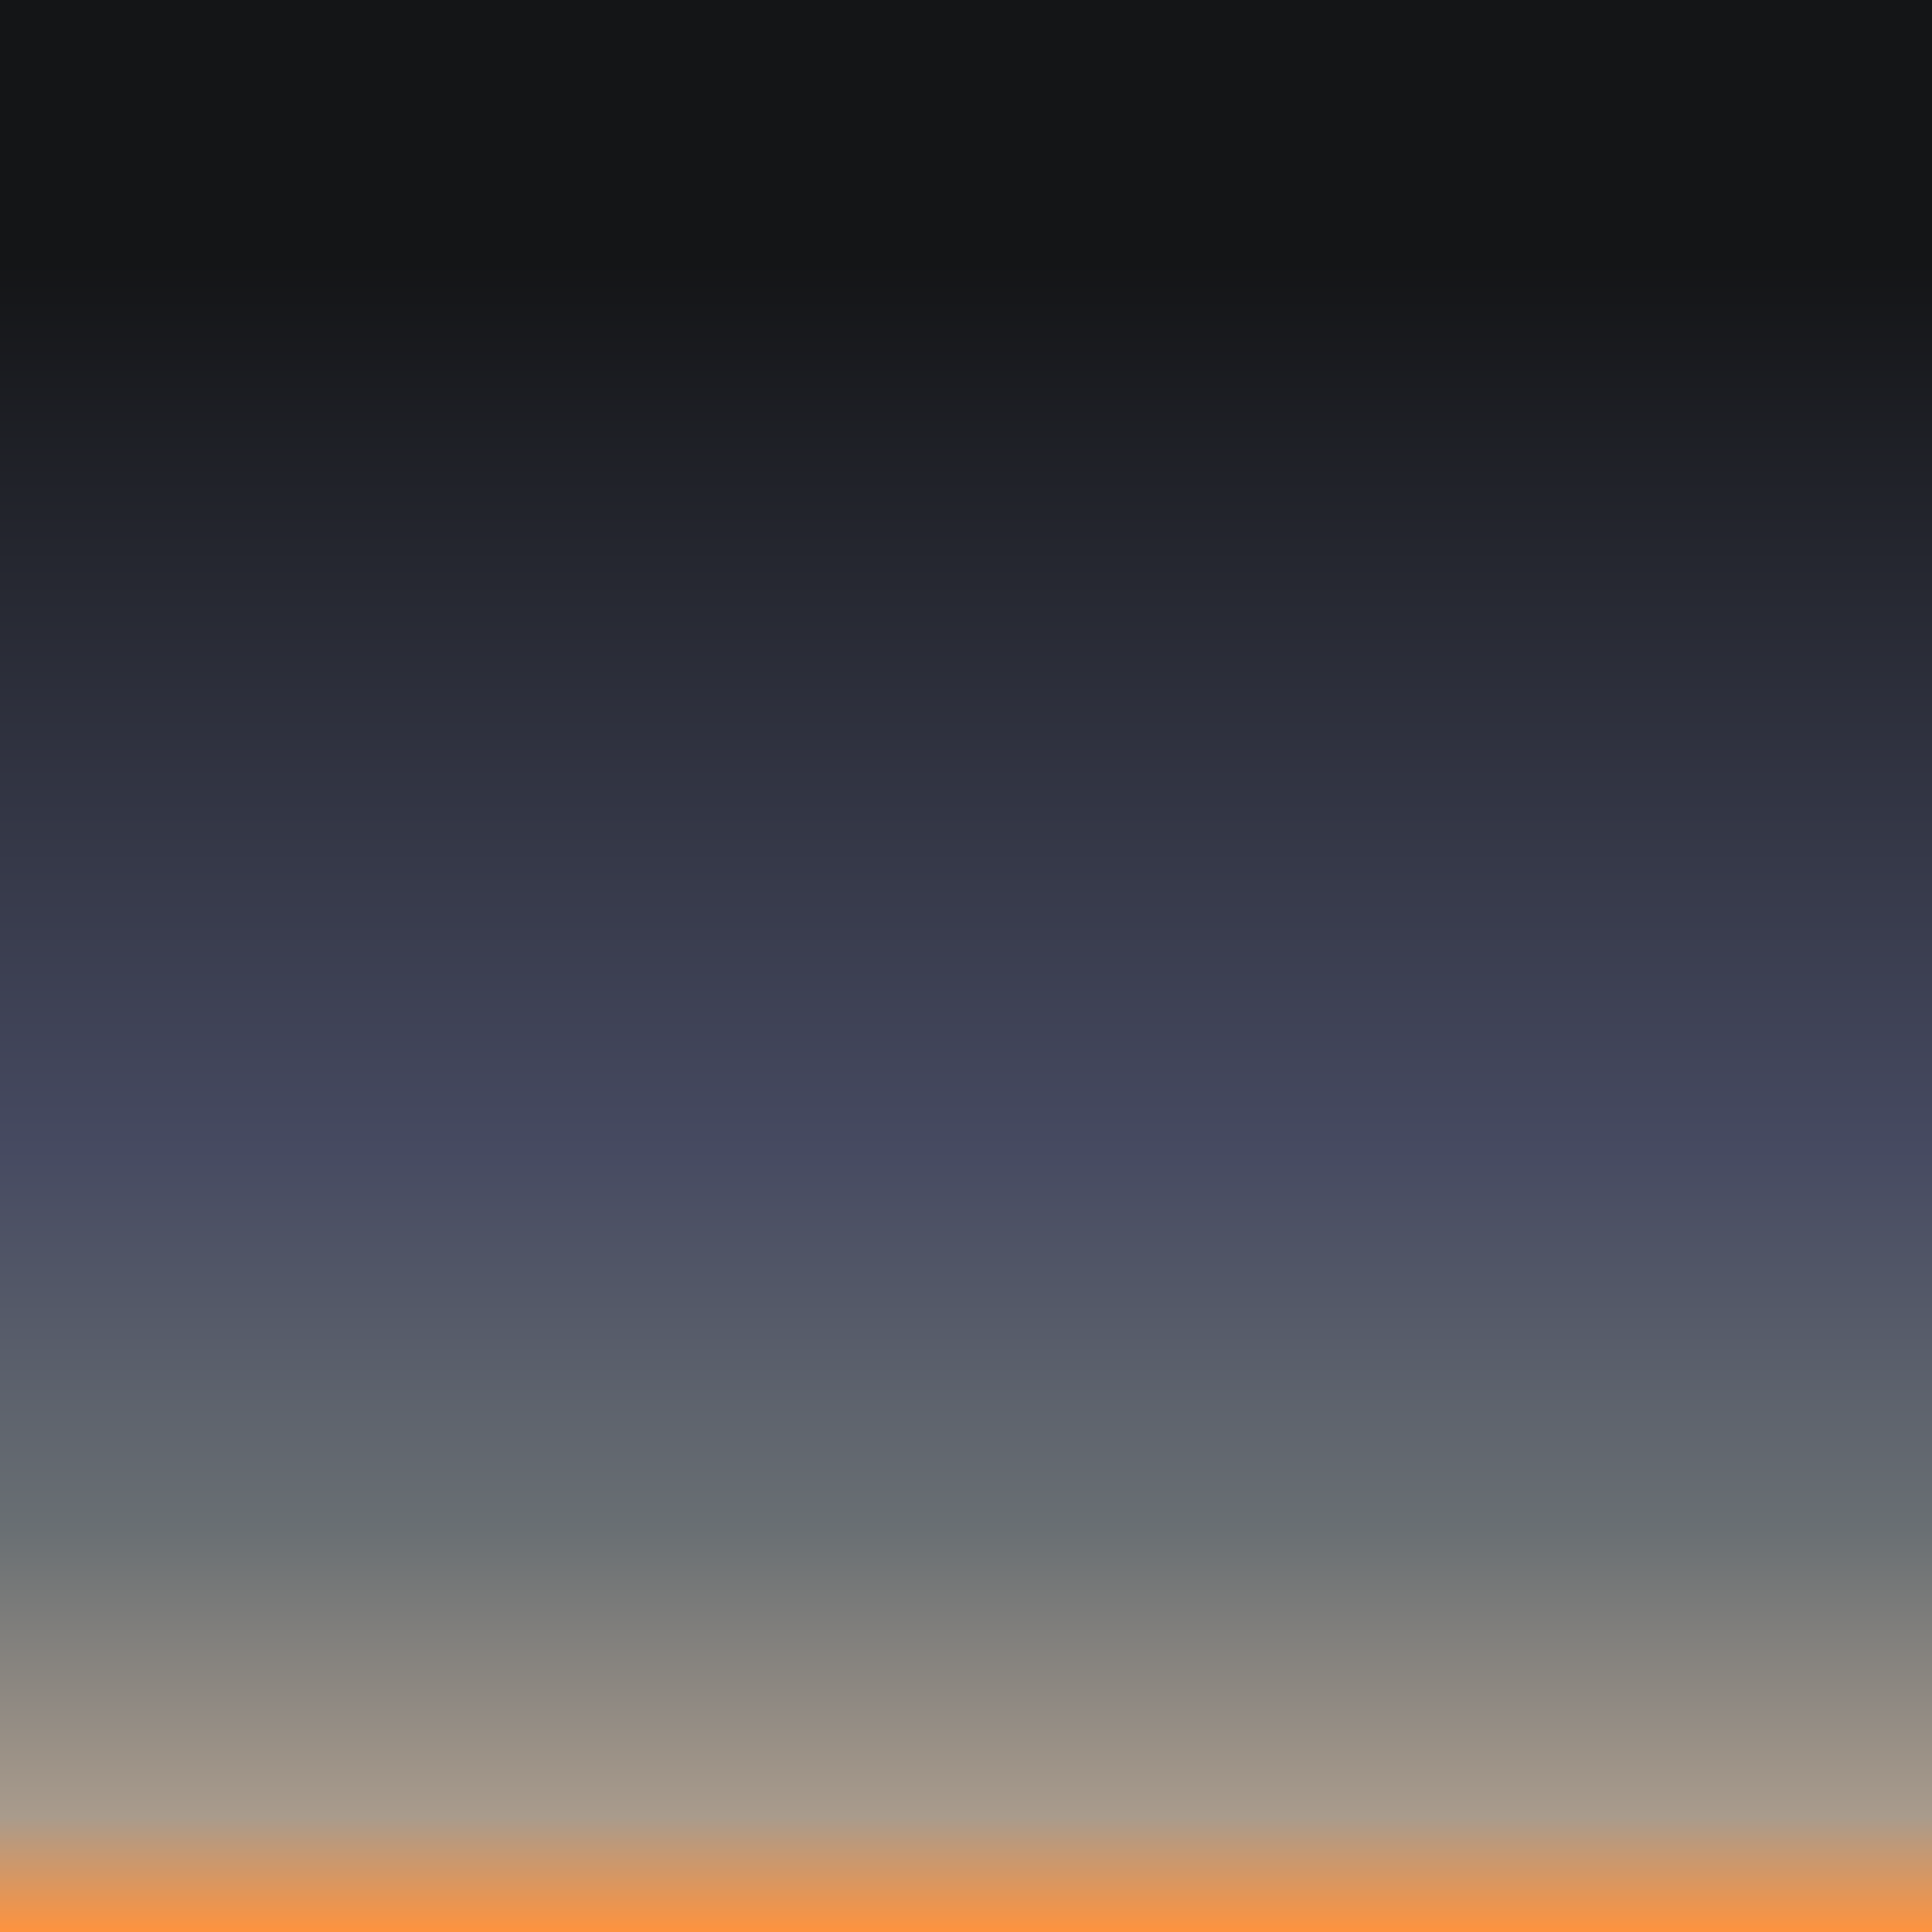
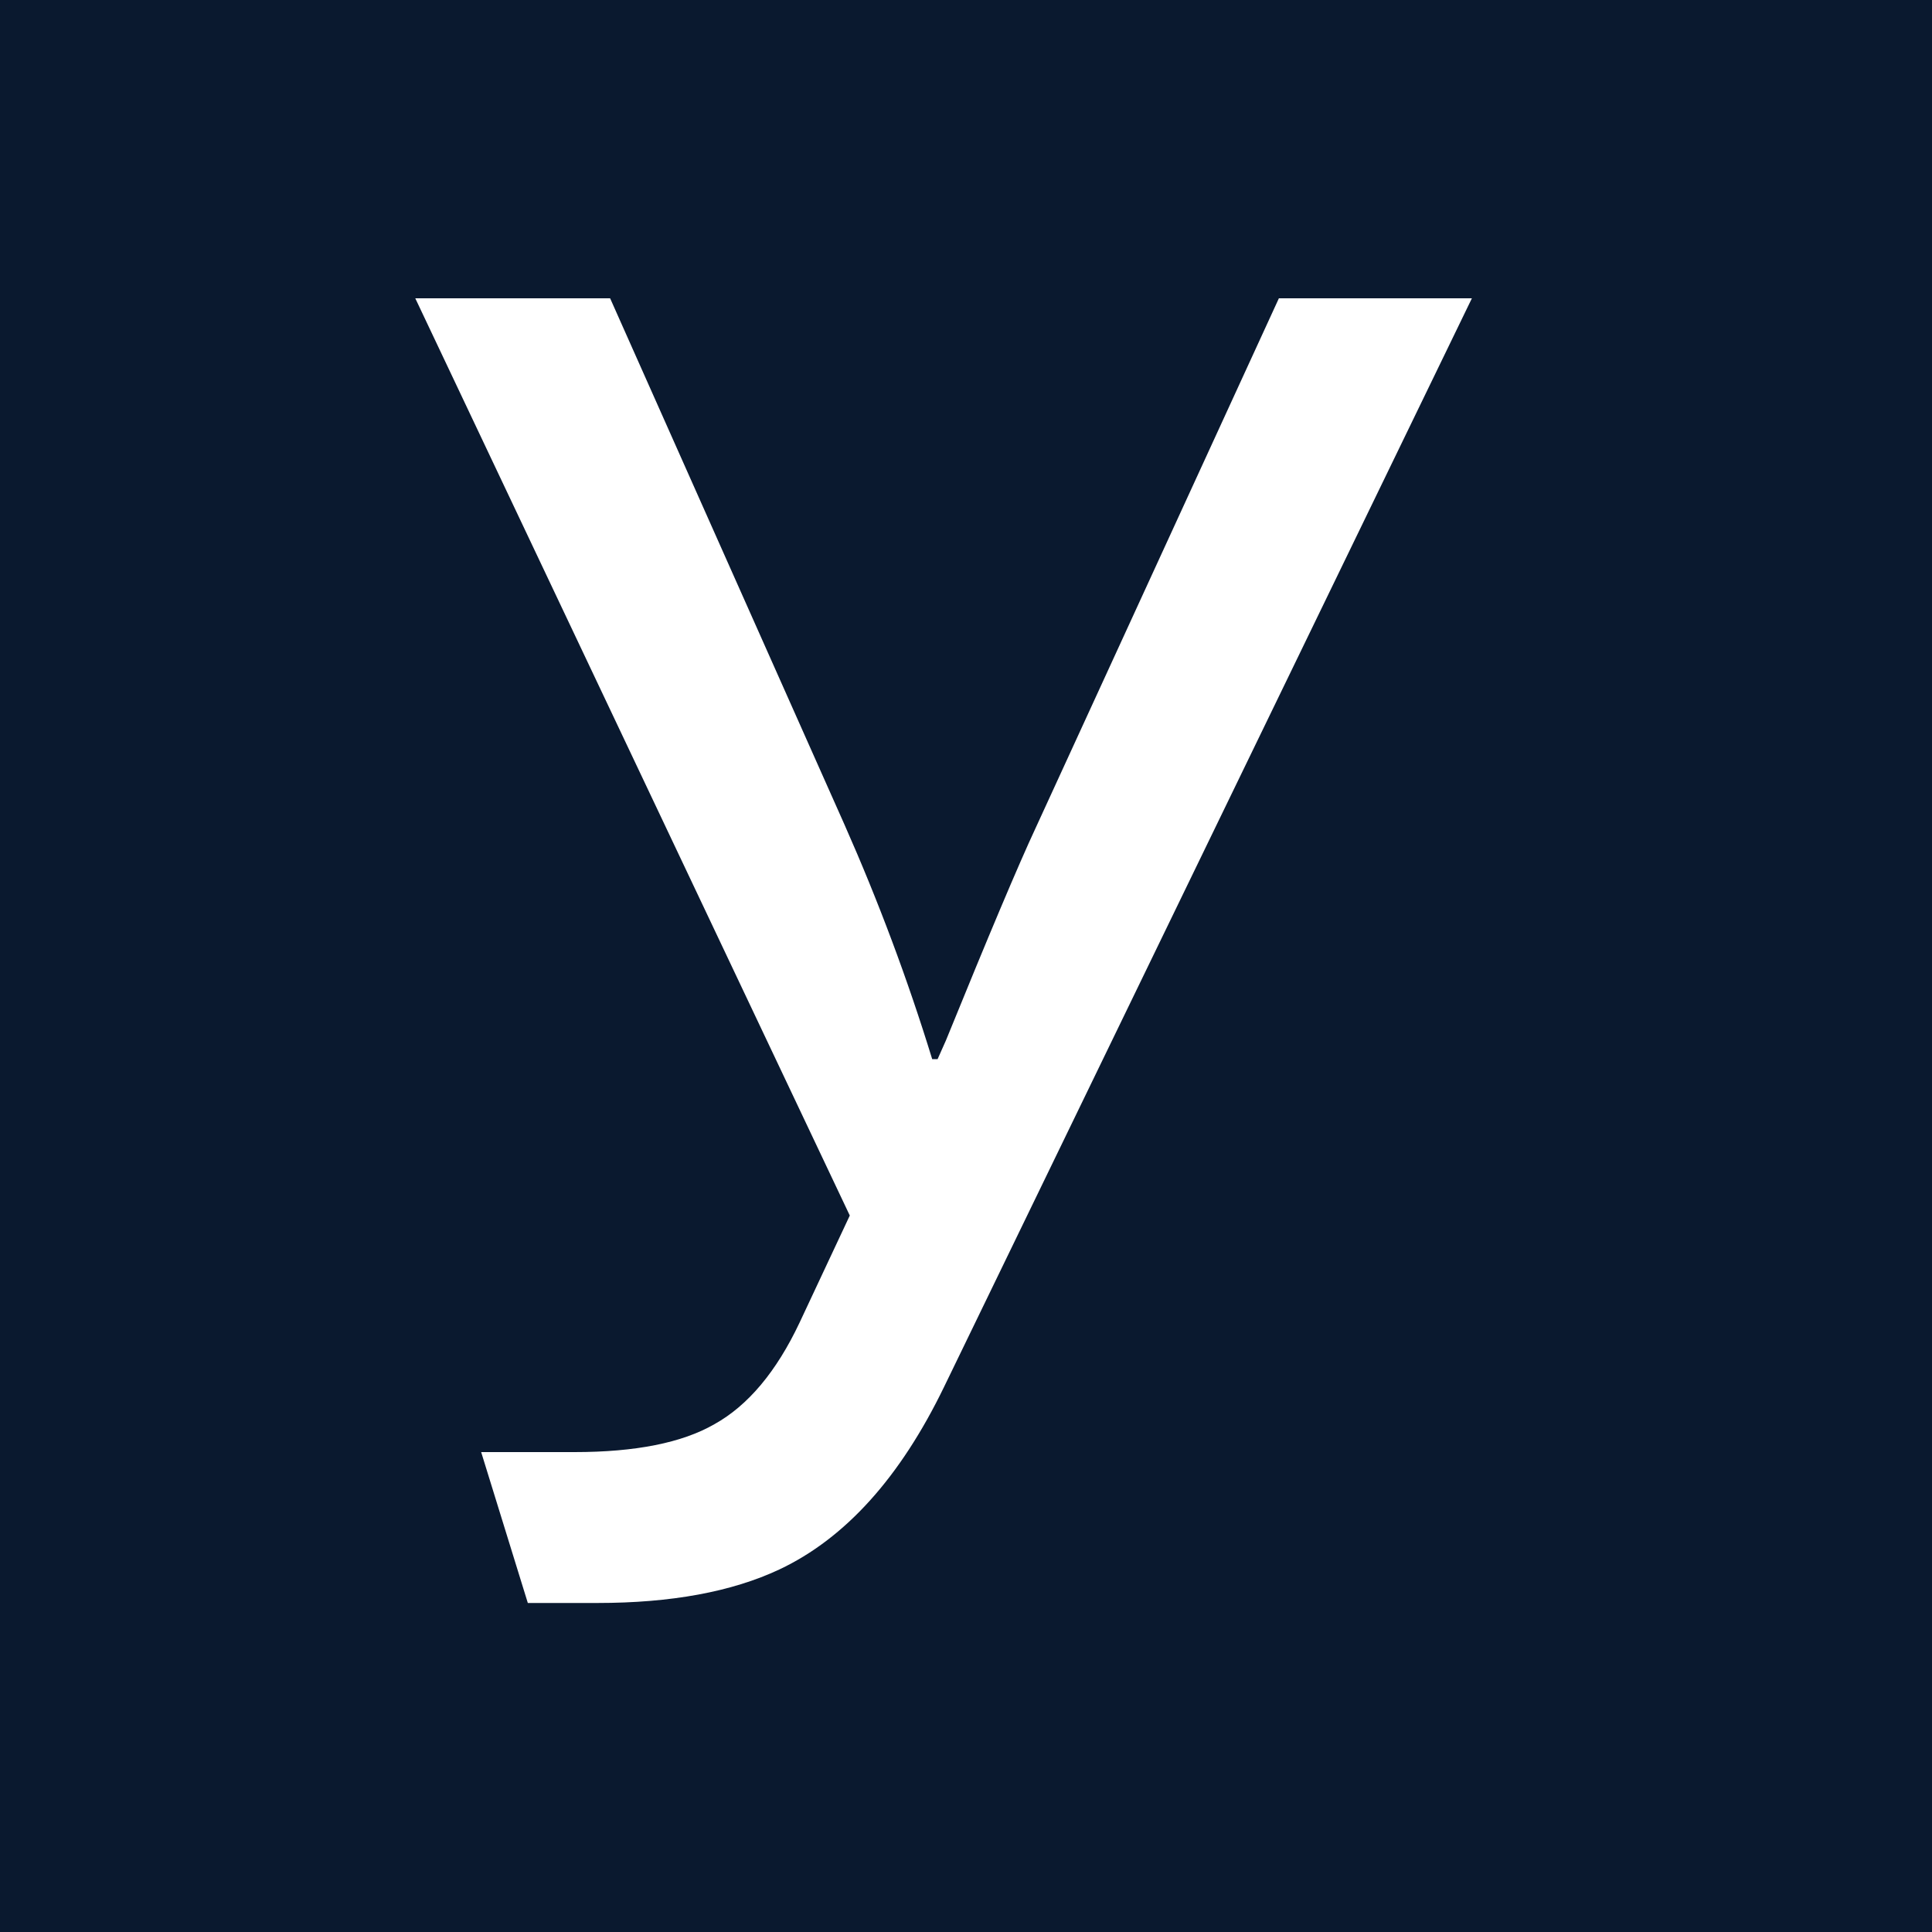
<svg xmlns="http://www.w3.org/2000/svg" width="20" height="20" viewBox="0 0 20 20" fill="none">
-   <rect width="20" height="20" fill="url(#paint0_linear_18_38)" />
-   <defs>
-     <linearGradient id="paint0_linear_18_38" x1="10" y1="0" x2="10" y2="20" gradientUnits="userSpaceOnUse">
-       <stop offset="0.136" stop-color="#141517" />
-       <stop offset="0.595" stop-color="#464A61" />
-       <stop offset="0.791" stop-color="#696F73" />
-       <stop offset="0.94" stop-color="#A99B8C" />
-       <stop offset="1" stop-color="#FF933E" />
-     </linearGradient>
-   </defs>
+   <path d="M0 0H20V20H0V0Z" fill="#0A192F" />
+   <path d="M4.299 3.088H6.316L8.741 8.534C9.094 9.331 9.397 10.141 9.65 10.964H9.706L9.792 10.771C10.234 9.685 10.543 8.952 10.72 8.573L13.239 3.088H15.237L9.773 14.357C9.318 15.296 8.75 15.925 8.068 16.247C7.576 16.478 6.948 16.594 6.184 16.594H5.464L4.981 15.032H5.947C6.578 15.032 7.061 14.936 7.396 14.743C7.743 14.55 8.037 14.2 8.277 13.692L8.797 12.583L4.299 3.088Z" fill="white" />
</svg>
